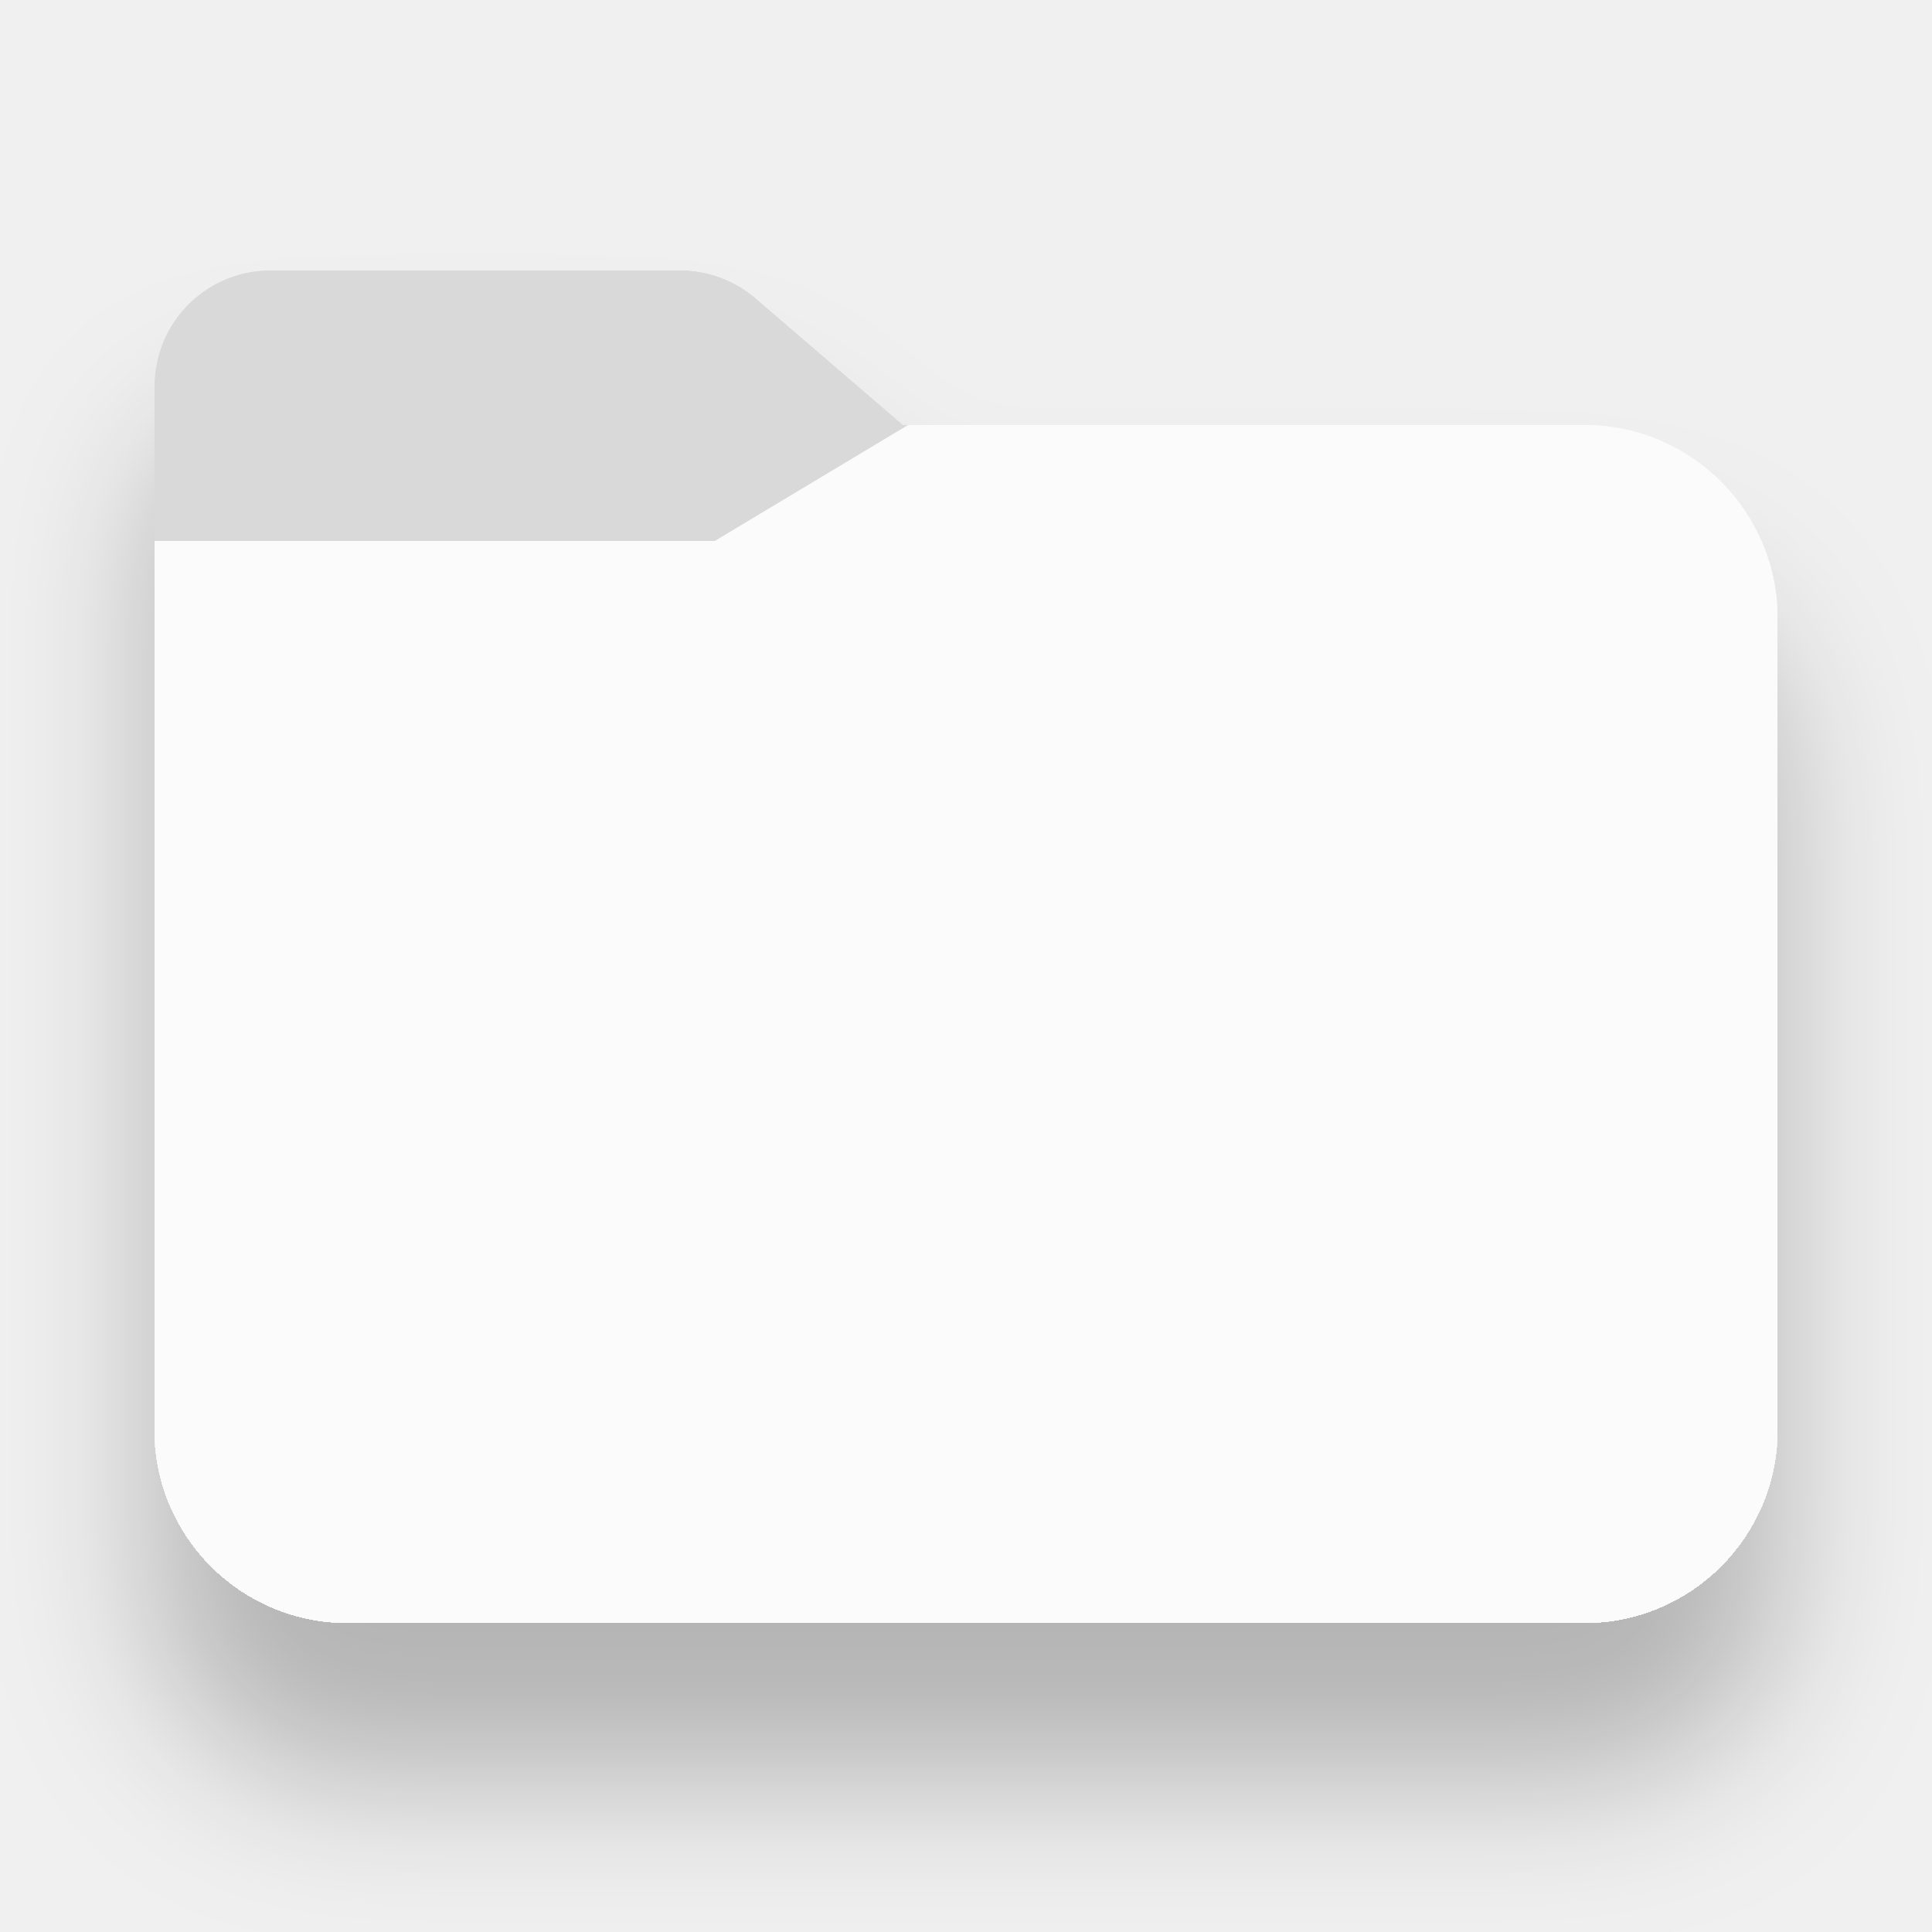
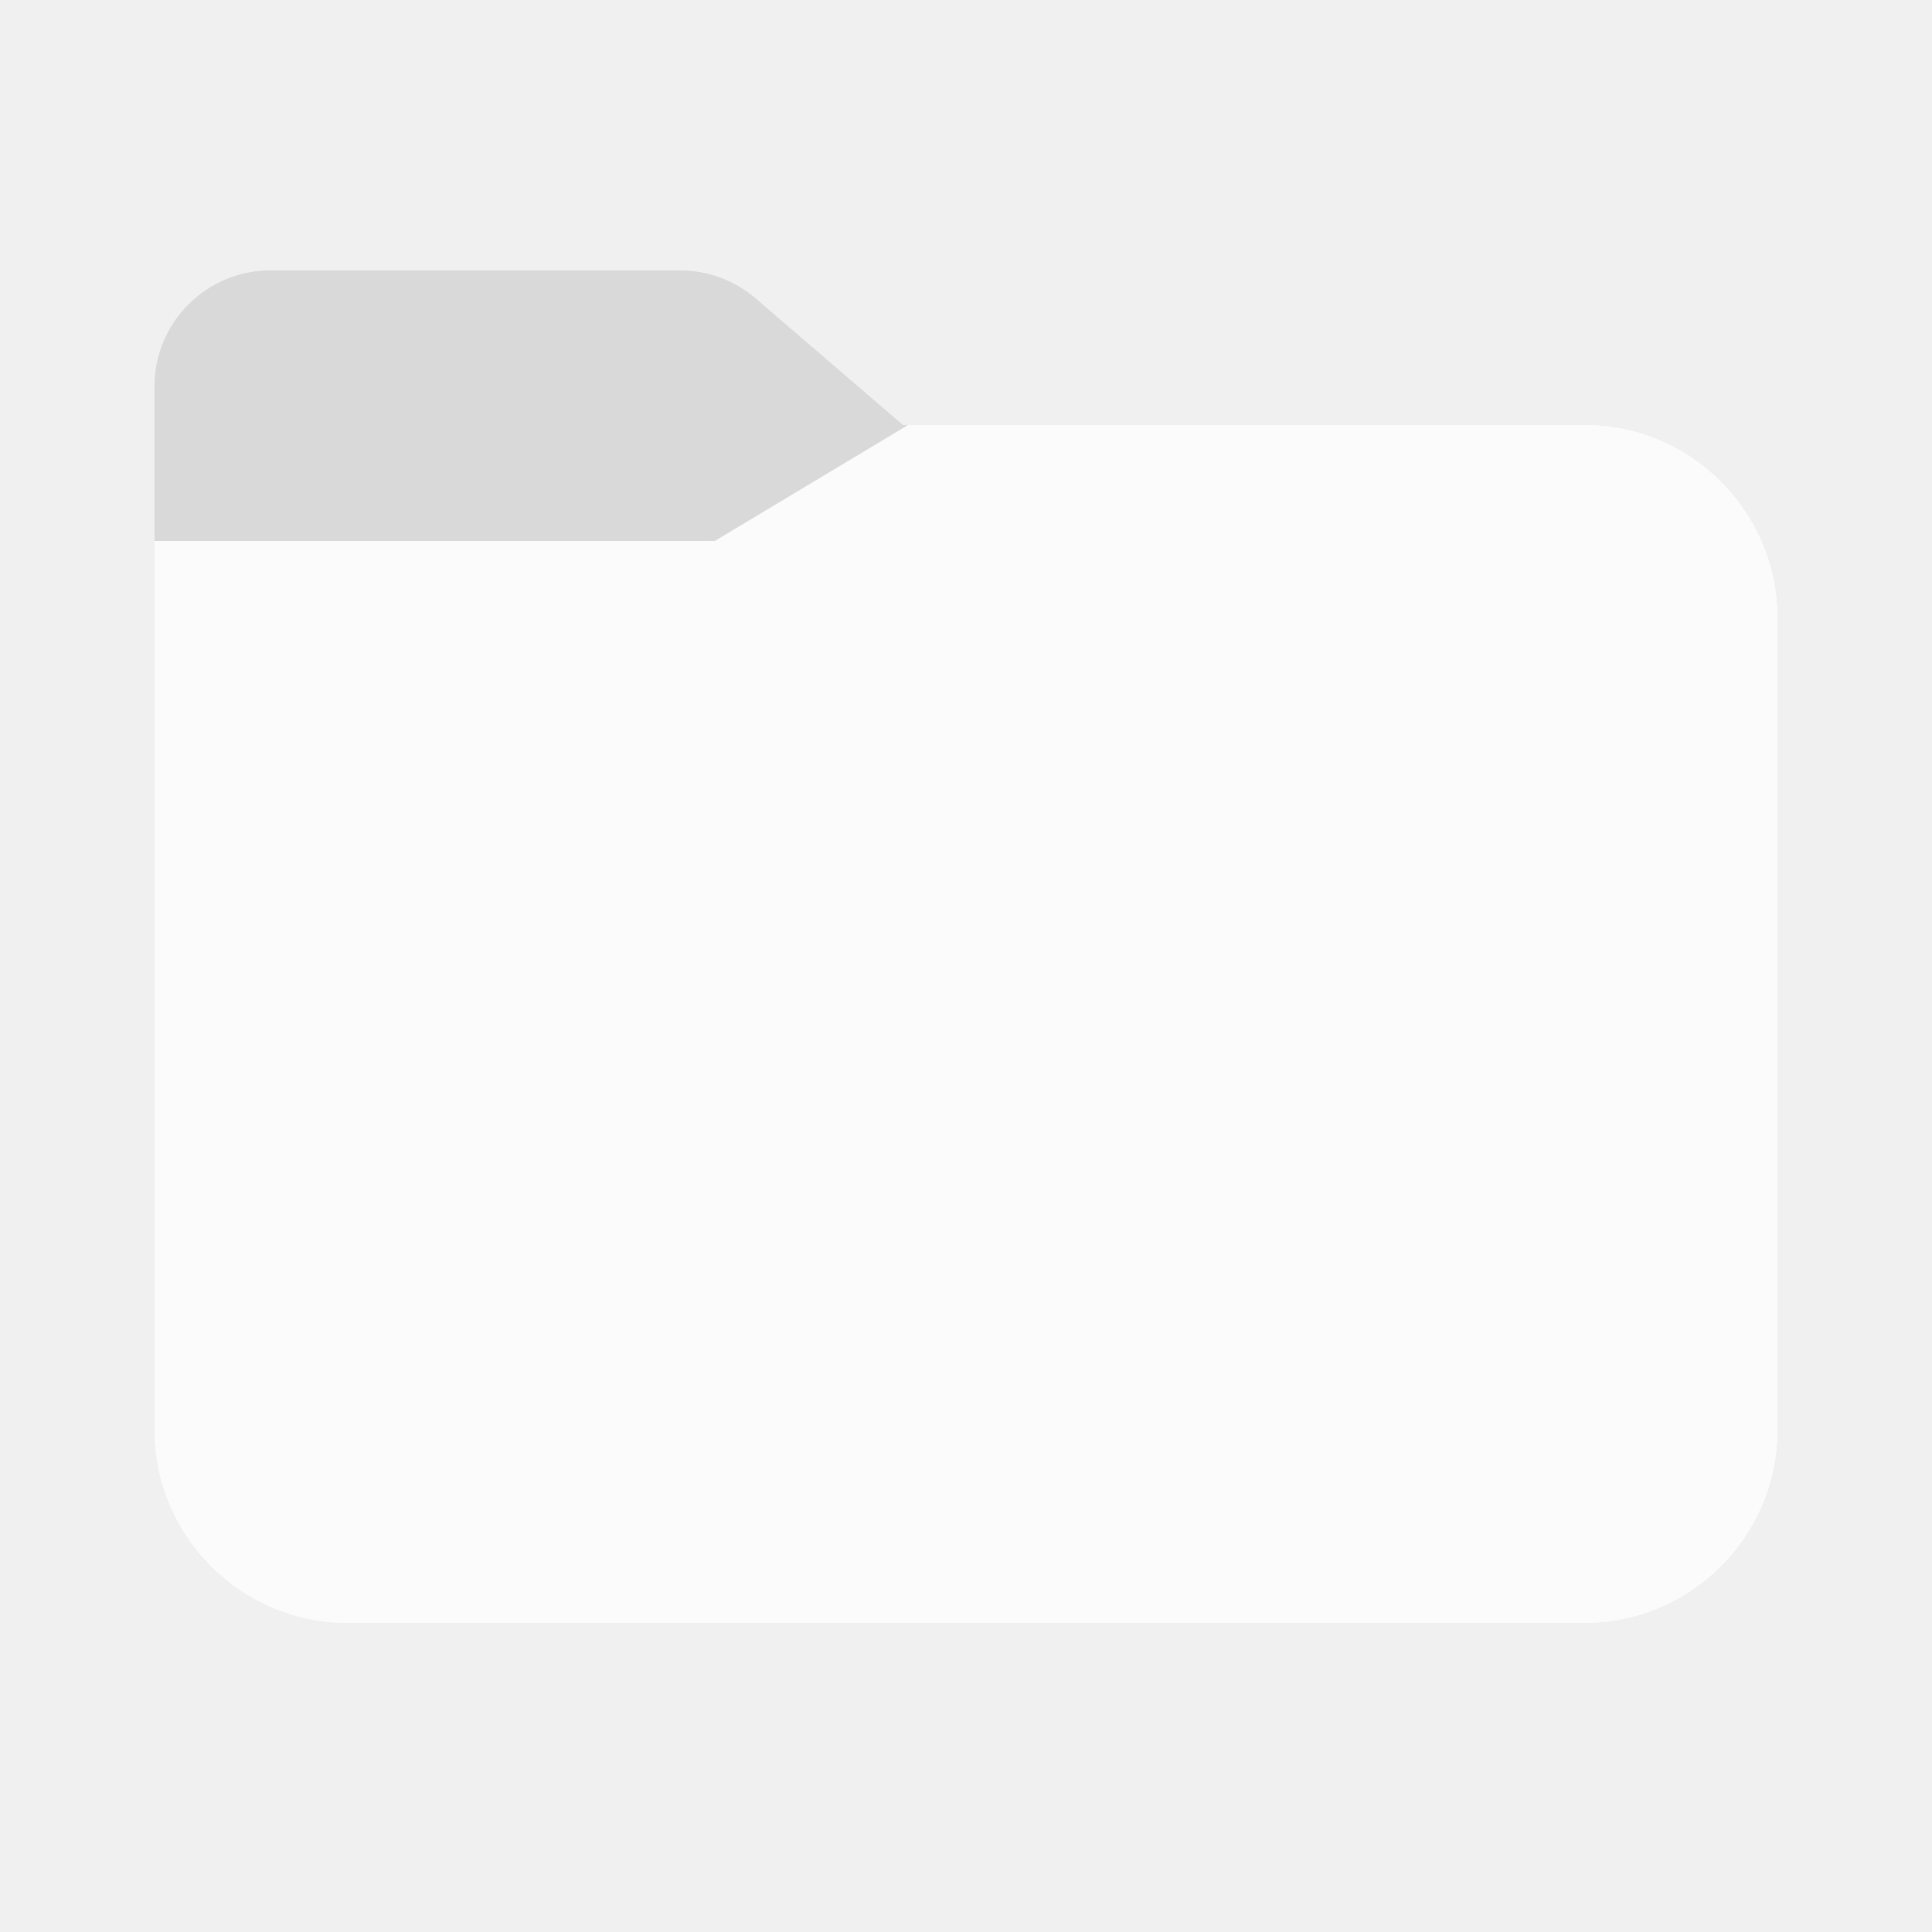
<svg xmlns="http://www.w3.org/2000/svg" width="50" height="50" viewBox="0 0 50 50" fill="none">
-   <g filter="url(#filter0_d_5_271)">
-     <mask id="path-1-inside-1_5_271" fill="white">
+   <mask id="path-1-inside-1_5_271" fill="white">
+     <path fill-rule="evenodd" clip-rule="evenodd" d="M4 16V10C4 8.343 5.343 7 7 7H11.572H17.6C18.317 7 19.011 7.257 19.555 7.725L23.366 11L25.618 11H41C43.761 11 46 13.239 46 16V37C46 39.761 43.761 42 41 42H9C6.239 42 4 39.761 4 37V18V16Z" />
+   </mask>
+   <path fill-rule="evenodd" clip-rule="evenodd" d="M4 16V10C4 8.343 5.343 7 7 7H11.572H17.6C18.317 7 19.011 7.257 19.555 7.725L23.366 11L25.618 11H41C43.761 11 46 13.239 46 16V37C46 39.761 43.761 42 41 42H9C6.239 42 4 39.761 4 37V18V16Z" fill="#FBFBFB" />
+   <path d="M19.555 7.725L20.859 6.208L20.859 6.208L19.555 7.725ZM23.366 11L22.062 12.517L22.624 13H23.366V11ZM25.618 11V9V11ZM2 10V16H6V10H2ZM7 5C4.239 5 2 7.239 2 10H6C6 9.448 6.448 9 7 9V5ZM11.572 5H7V9H11.572V5ZM17.6 5H11.572V9H17.6V5ZM20.859 6.208C19.952 5.429 18.796 5 17.6 5V9C17.839 9 18.07 9.086 18.252 9.242L20.859 6.208ZM24.669 9.483L20.859 6.208L18.252 9.242L22.062 12.517L24.669 9.483ZM25.618 9L23.366 9V13L25.618 13V9ZM41 9H25.618V13H41V9ZM48 16C48 12.134 44.866 9 41 9V13C42.657 13 44 14.343 44 16H48ZM48 37V16H44V37H48ZM41 44C44.866 44 48 40.866 48 37H44C44 38.657 42.657 40 41 40V44ZM9 44H41V40H9V44ZM2 37C2 40.866 5.134 44 9 44V40C7.343 40 6 38.657 6 37H2ZM2 18V37H6V18H2ZM2 16V18H6V16H2Z" fill="#FBFBFB" mask="url(#path-1-inside-1_5_271)" />
+   <mask id="mask0_5_271" style="mask-type:alpha" maskUnits="userSpaceOnUse" x="4" y="7" width="42" height="35">
+     <mask id="path-3-inside-2_5_271" fill="white">
      <path fill-rule="evenodd" clip-rule="evenodd" d="M4 16V10C4 8.343 5.343 7 7 7H11.572H17.6C18.317 7 19.011 7.257 19.555 7.725L23.366 11L25.618 11H41C43.761 11 46 13.239 46 16V37C46 39.761 43.761 42 41 42H9C6.239 42 4 39.761 4 37V18V16Z" />
    </mask>
    <path fill-rule="evenodd" clip-rule="evenodd" d="M4 16V10C4 8.343 5.343 7 7 7H11.572H17.6C18.317 7 19.011 7.257 19.555 7.725L23.366 11L25.618 11H41C43.761 11 46 13.239 46 16V37C46 39.761 43.761 42 41 42H9C6.239 42 4 39.761 4 37V18V16Z" fill="#FBFBFB" />
-     <path d="M19.555 7.725L20.859 6.208L20.859 6.208L19.555 7.725ZM23.366 11L22.062 12.517L22.624 13H23.366V11ZM25.618 11V9V11ZM2 10V16H6V10H2ZM7 5C4.239 5 2 7.239 2 10H6C6 9.448 6.448 9 7 9V5ZM11.572 5H7V9H11.572V5ZM17.6 5H11.572V9H17.6V5ZM20.859 6.208C19.952 5.429 18.796 5 17.6 5V9C17.839 9 18.07 9.086 18.252 9.242L20.859 6.208ZM24.669 9.483L20.859 6.208L18.252 9.242L22.062 12.517L24.669 9.483ZM25.618 9L23.366 9V13L25.618 13V9ZM41 9H25.618V13H41V9ZM48 16C48 12.134 44.866 9 41 9V13C42.657 13 44 14.343 44 16H48ZM48 37V16H44V37H48ZM41 44C44.866 44 48 40.866 48 37H44C44 38.657 42.657 40 41 40V44ZM9 44H41V40H9V44ZM2 37C2 40.866 5.134 44 9 44V40C7.343 40 6 38.657 6 37H2ZM2 18V37H6V18H2ZM2 16V18H6V16H2Z" fill="#FBFBFB" mask="url(#path-1-inside-1_5_271)" />
-     <mask id="mask0_5_271" style="mask-type:alpha" maskUnits="userSpaceOnUse" x="4" y="7" width="42" height="35">
-       <mask id="path-3-inside-2_5_271" fill="white">
-         <path fill-rule="evenodd" clip-rule="evenodd" d="M4 16V10C4 8.343 5.343 7 7 7H11.572H17.6C18.317 7 19.011 7.257 19.555 7.725L23.366 11L25.618 11H41C43.761 11 46 13.239 46 16V37C46 39.761 43.761 42 41 42H9C6.239 42 4 39.761 4 37V18V16Z" />
-       </mask>
-       <path fill-rule="evenodd" clip-rule="evenodd" d="M4 16V10C4 8.343 5.343 7 7 7H11.572H17.6C18.317 7 19.011 7.257 19.555 7.725L23.366 11L25.618 11H41C43.761 11 46 13.239 46 16V37C46 39.761 43.761 42 41 42H9C6.239 42 4 39.761 4 37V18V16Z" fill="#FBFBFB" />
-       <path d="M19.555 7.725L20.859 6.208L20.859 6.208L19.555 7.725ZM23.366 11L22.062 12.517L22.624 13H23.366V11ZM25.618 11V9V11ZM2 10V16H6V10H2ZM7 5C4.239 5 2 7.239 2 10H6C6 9.448 6.448 9 7 9V5ZM11.572 5H7V9H11.572V5ZM17.6 5H11.572V9H17.6V5ZM20.859 6.208C19.952 5.429 18.796 5 17.6 5V9C17.839 9 18.07 9.086 18.252 9.242L20.859 6.208ZM24.669 9.483L20.859 6.208L18.252 9.242L22.062 12.517L24.669 9.483ZM25.618 9L23.366 9V13L25.618 13V9ZM41 9H25.618V13H41V9ZM48 16C48 12.134 44.866 9 41 9V13C42.657 13 44 14.343 44 16H48ZM48 37V16H44V37H48ZM41 44C44.866 44 48 40.866 48 37H44C44 38.657 42.657 40 41 40V44ZM9 44H41V40H9V44ZM2 37C2 40.866 5.134 44 9 44V40C7.343 40 6 38.657 6 37H2ZM2 18V37H6V18H2ZM2 16V18H6V16H2Z" fill="#FBFBFB" mask="url(#path-3-inside-2_5_271)" />
-     </mask>
-     <g mask="url(#mask0_5_271)">
-       <path d="M18.5 14L23.5 11L29.5 1L1 3L2 14H18.5Z" fill="#D9D9D9" />
-     </g>
+     <path d="M19.555 7.725L20.859 6.208L20.859 6.208L19.555 7.725ZM23.366 11L22.062 12.517L22.624 13H23.366V11ZM25.618 11V9V11ZM2 10V16H6V10H2ZM7 5C4.239 5 2 7.239 2 10H6C6 9.448 6.448 9 7 9V5ZM11.572 5H7V9H11.572V5ZM17.6 5H11.572V9H17.6V5ZM20.859 6.208C19.952 5.429 18.796 5 17.6 5V9C17.839 9 18.07 9.086 18.252 9.242L20.859 6.208ZM24.669 9.483L20.859 6.208L18.252 9.242L22.062 12.517L24.669 9.483ZM25.618 9L23.366 9V13L25.618 13V9ZM41 9H25.618V13H41V9ZM48 16C48 12.134 44.866 9 41 9V13C42.657 13 44 14.343 44 16H48ZM48 37V16H44V37H48ZM41 44C44.866 44 48 40.866 48 37H44C44 38.657 42.657 40 41 40V44ZM9 44H41V40H9V44ZM2 37C2 40.866 5.134 44 9 44V40C7.343 40 6 38.657 6 37H2ZM2 18V37H6V18H2ZM2 16V18H6V16H2Z" fill="#FBFBFB" mask="url(#path-3-inside-2_5_271)" />
+   </mask>
+   <g mask="url(#mask0_5_271)">
+     <path d="M18.5 14L23.5 11L29.5 1L1 3L2 14H18.5Z" fill="#D9D9D9" />
  </g>
-   <defs>
-     <filter id="filter0_d_5_271" x="-4" y="0" width="58" height="58" filterUnits="userSpaceOnUse" color-interpolation-filters="sRGB">
-       <feFlood flood-opacity="0" result="BackgroundImageFix" />
-       <feColorMatrix in="SourceAlpha" type="matrix" values="0 0 0 0 0 0 0 0 0 0 0 0 0 0 0 0 0 0 127 0" result="hardAlpha" />
-       <feOffset dy="4" />
-       <feGaussianBlur stdDeviation="2" />
-       <feComposite in2="hardAlpha" operator="out" />
-       <feColorMatrix type="matrix" values="0 0 0 0 0 0 0 0 0 0 0 0 0 0 0 0 0 0 0.25 0" />
-       <feBlend mode="normal" in2="BackgroundImageFix" result="effect1_dropShadow_5_271" />
-       <feBlend mode="normal" in="SourceGraphic" in2="effect1_dropShadow_5_271" result="shape" />
-     </filter>
-   </defs>
</svg>
